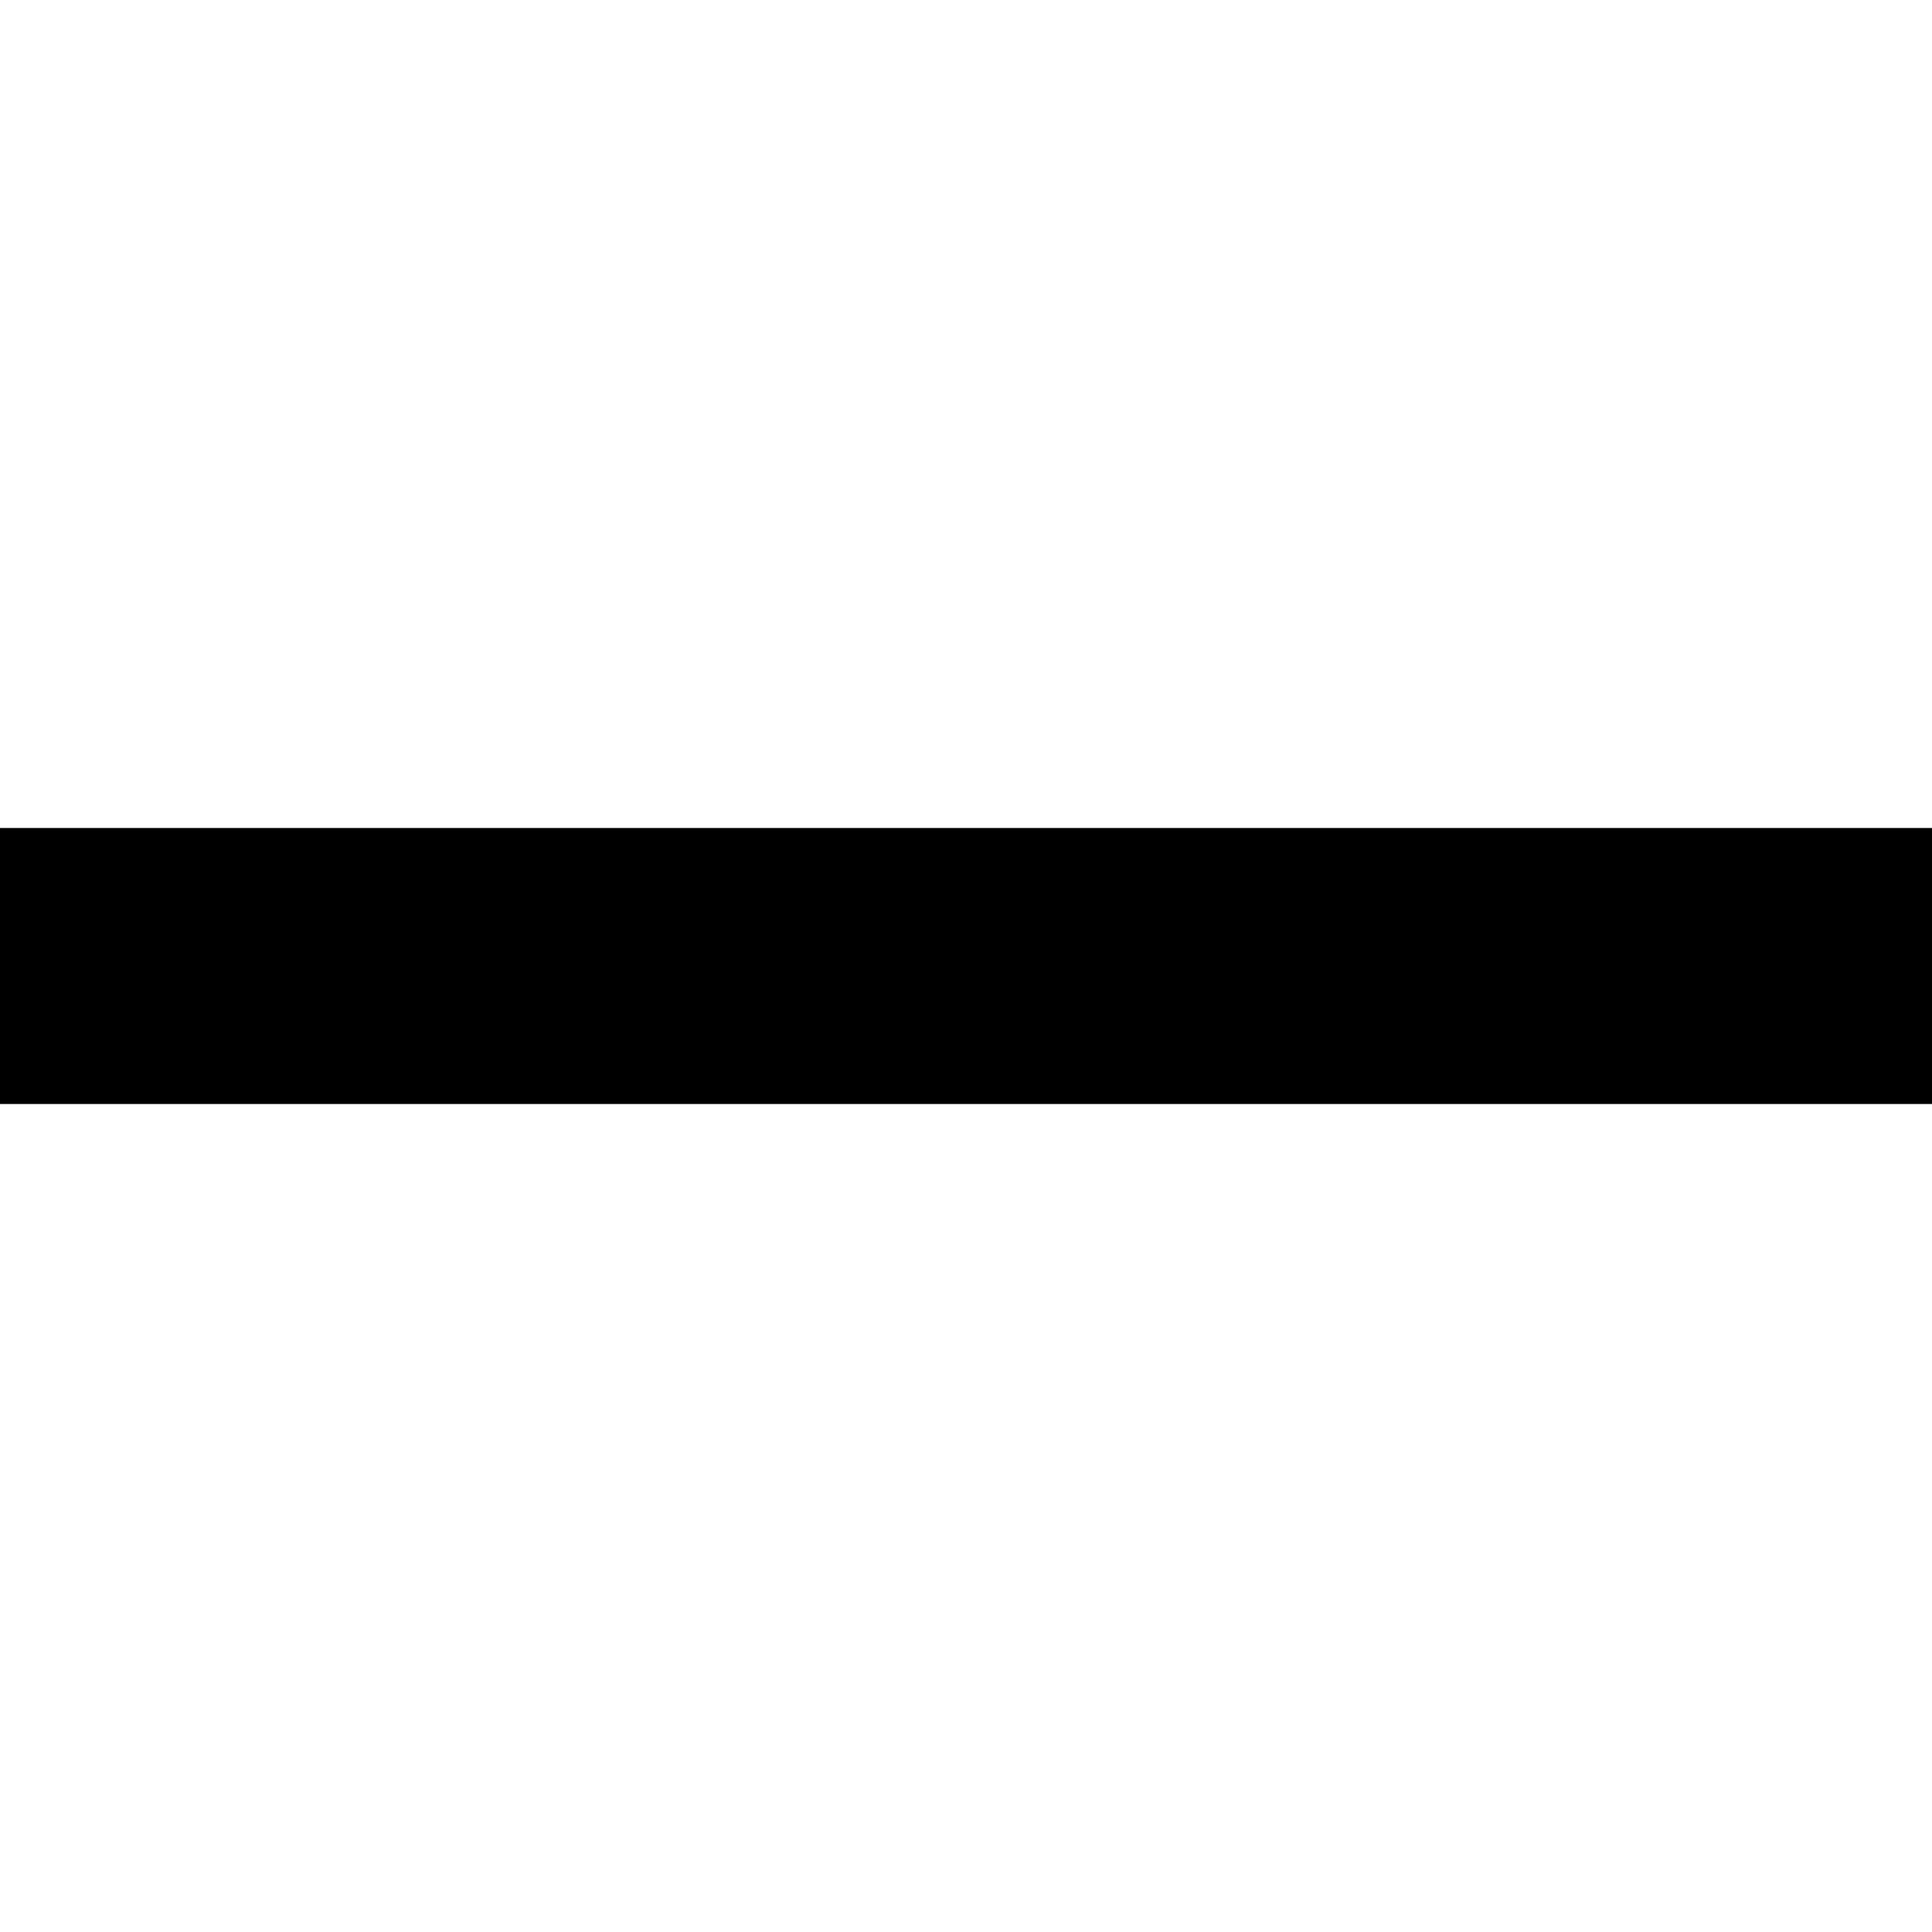
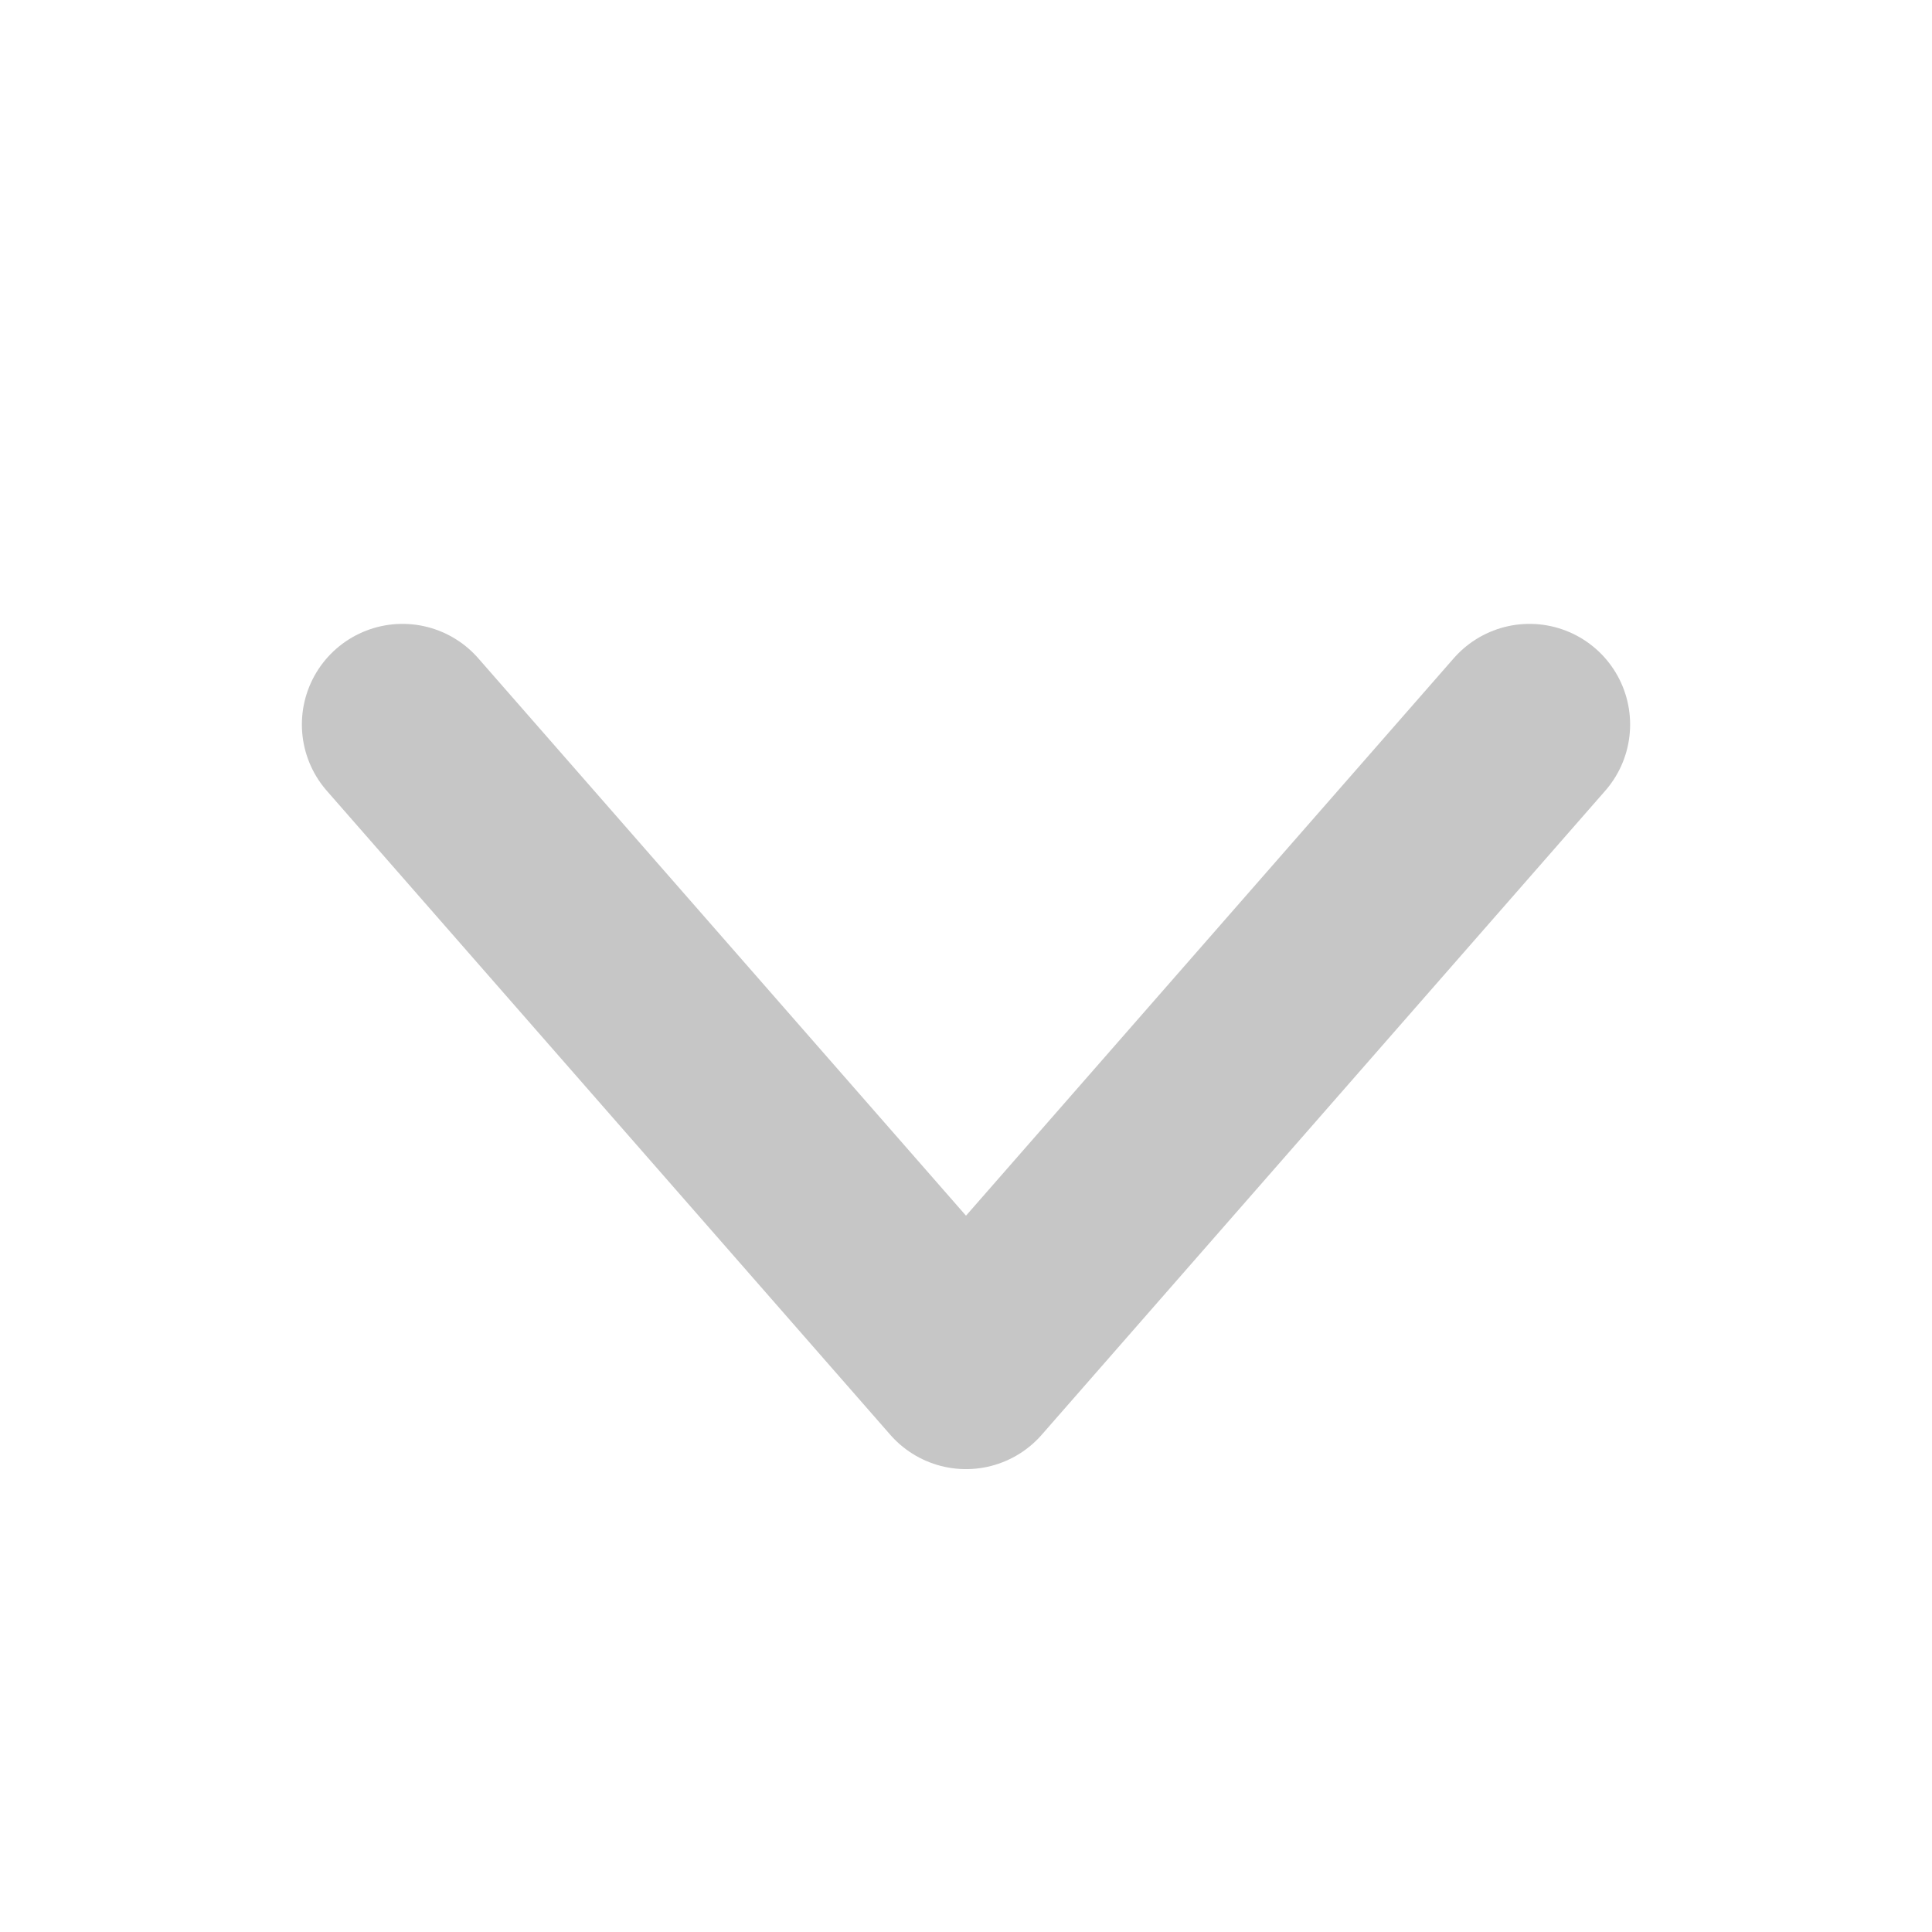
- <svg xmlns="http://www.w3.org/2000/svg" height="7" viewBox="0 0 7 7" width="7" version="1.1" id="svg4">
-   <defs id="defs8" />
-   <rect style="opacity:1;fill:#000000;fill-opacity:1;stroke:none;stroke-width:0.492;stroke-opacity:1" id="rect12" width="7" height="1" x="0" y="3" />
+ <svg xmlns="http://www.w3.org/2000/svg" width="12" height="12" viewBox="0 0 12 12">
+   <path d="M2.5 4.5 L6 8.5 L9.5 4.5" fill="none" stroke="#c6c6c6" stroke-width="1.25" stroke-linecap="round" stroke-linejoin="round" />
</svg>
